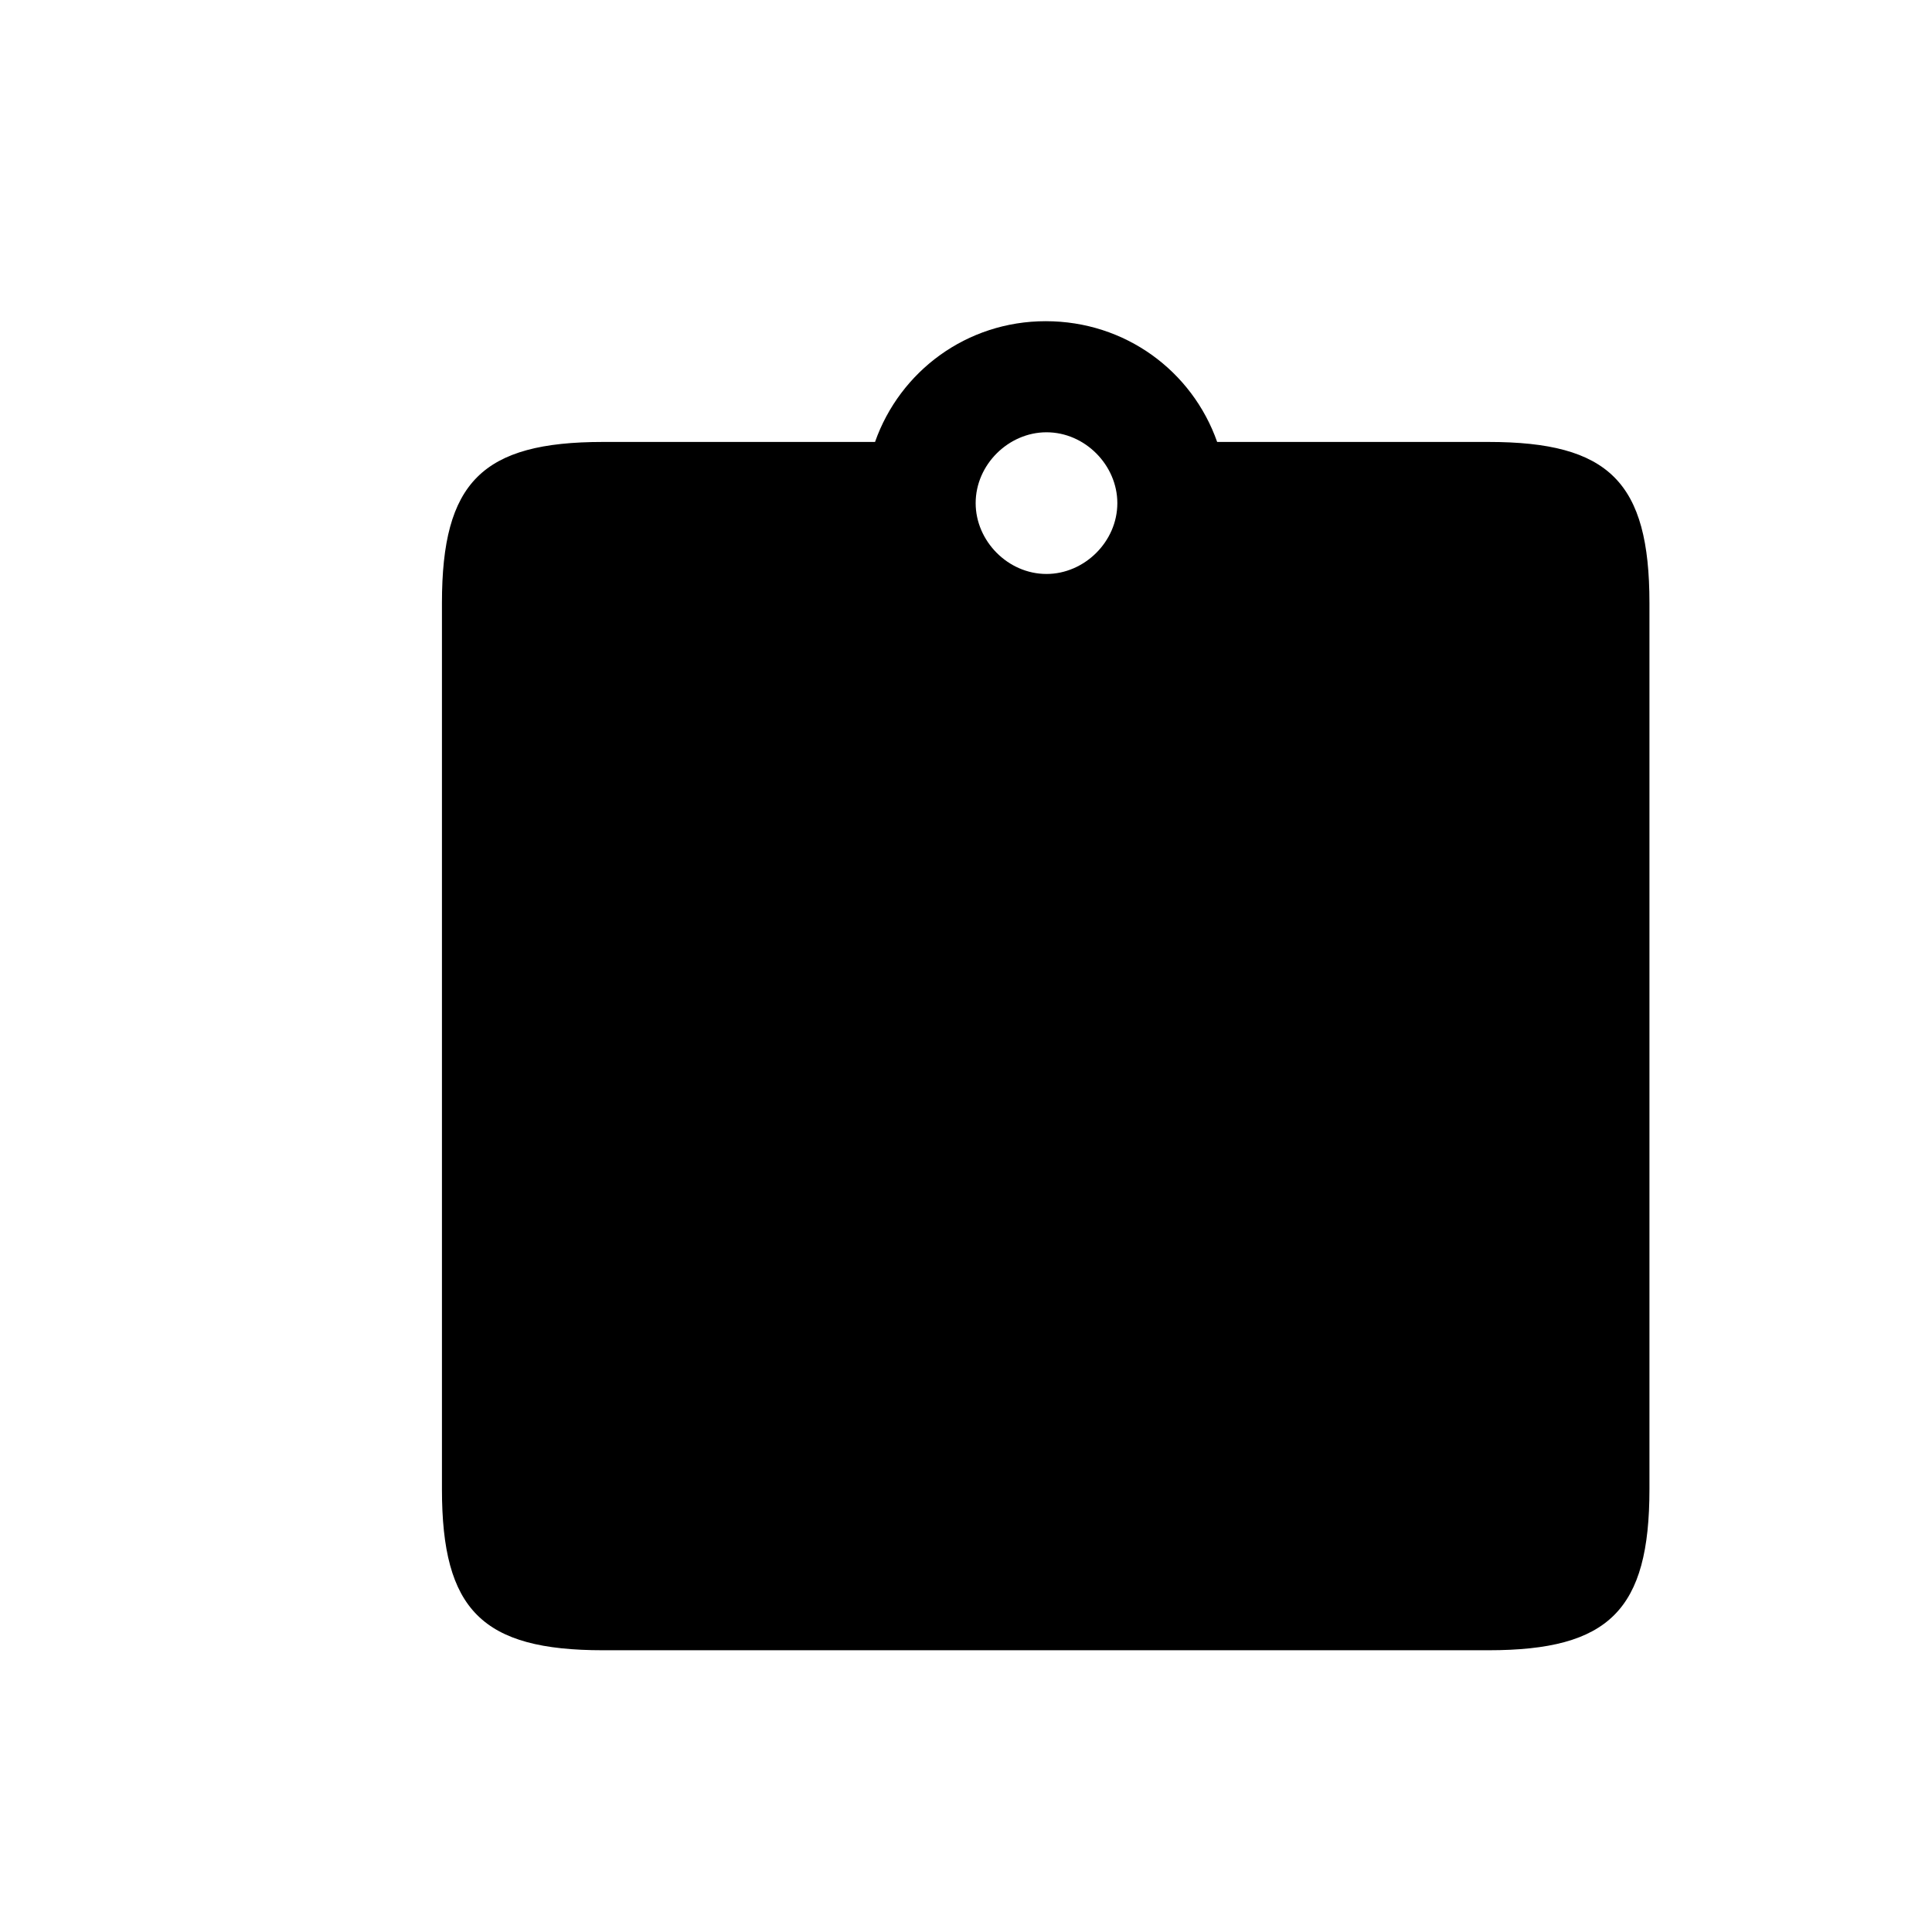
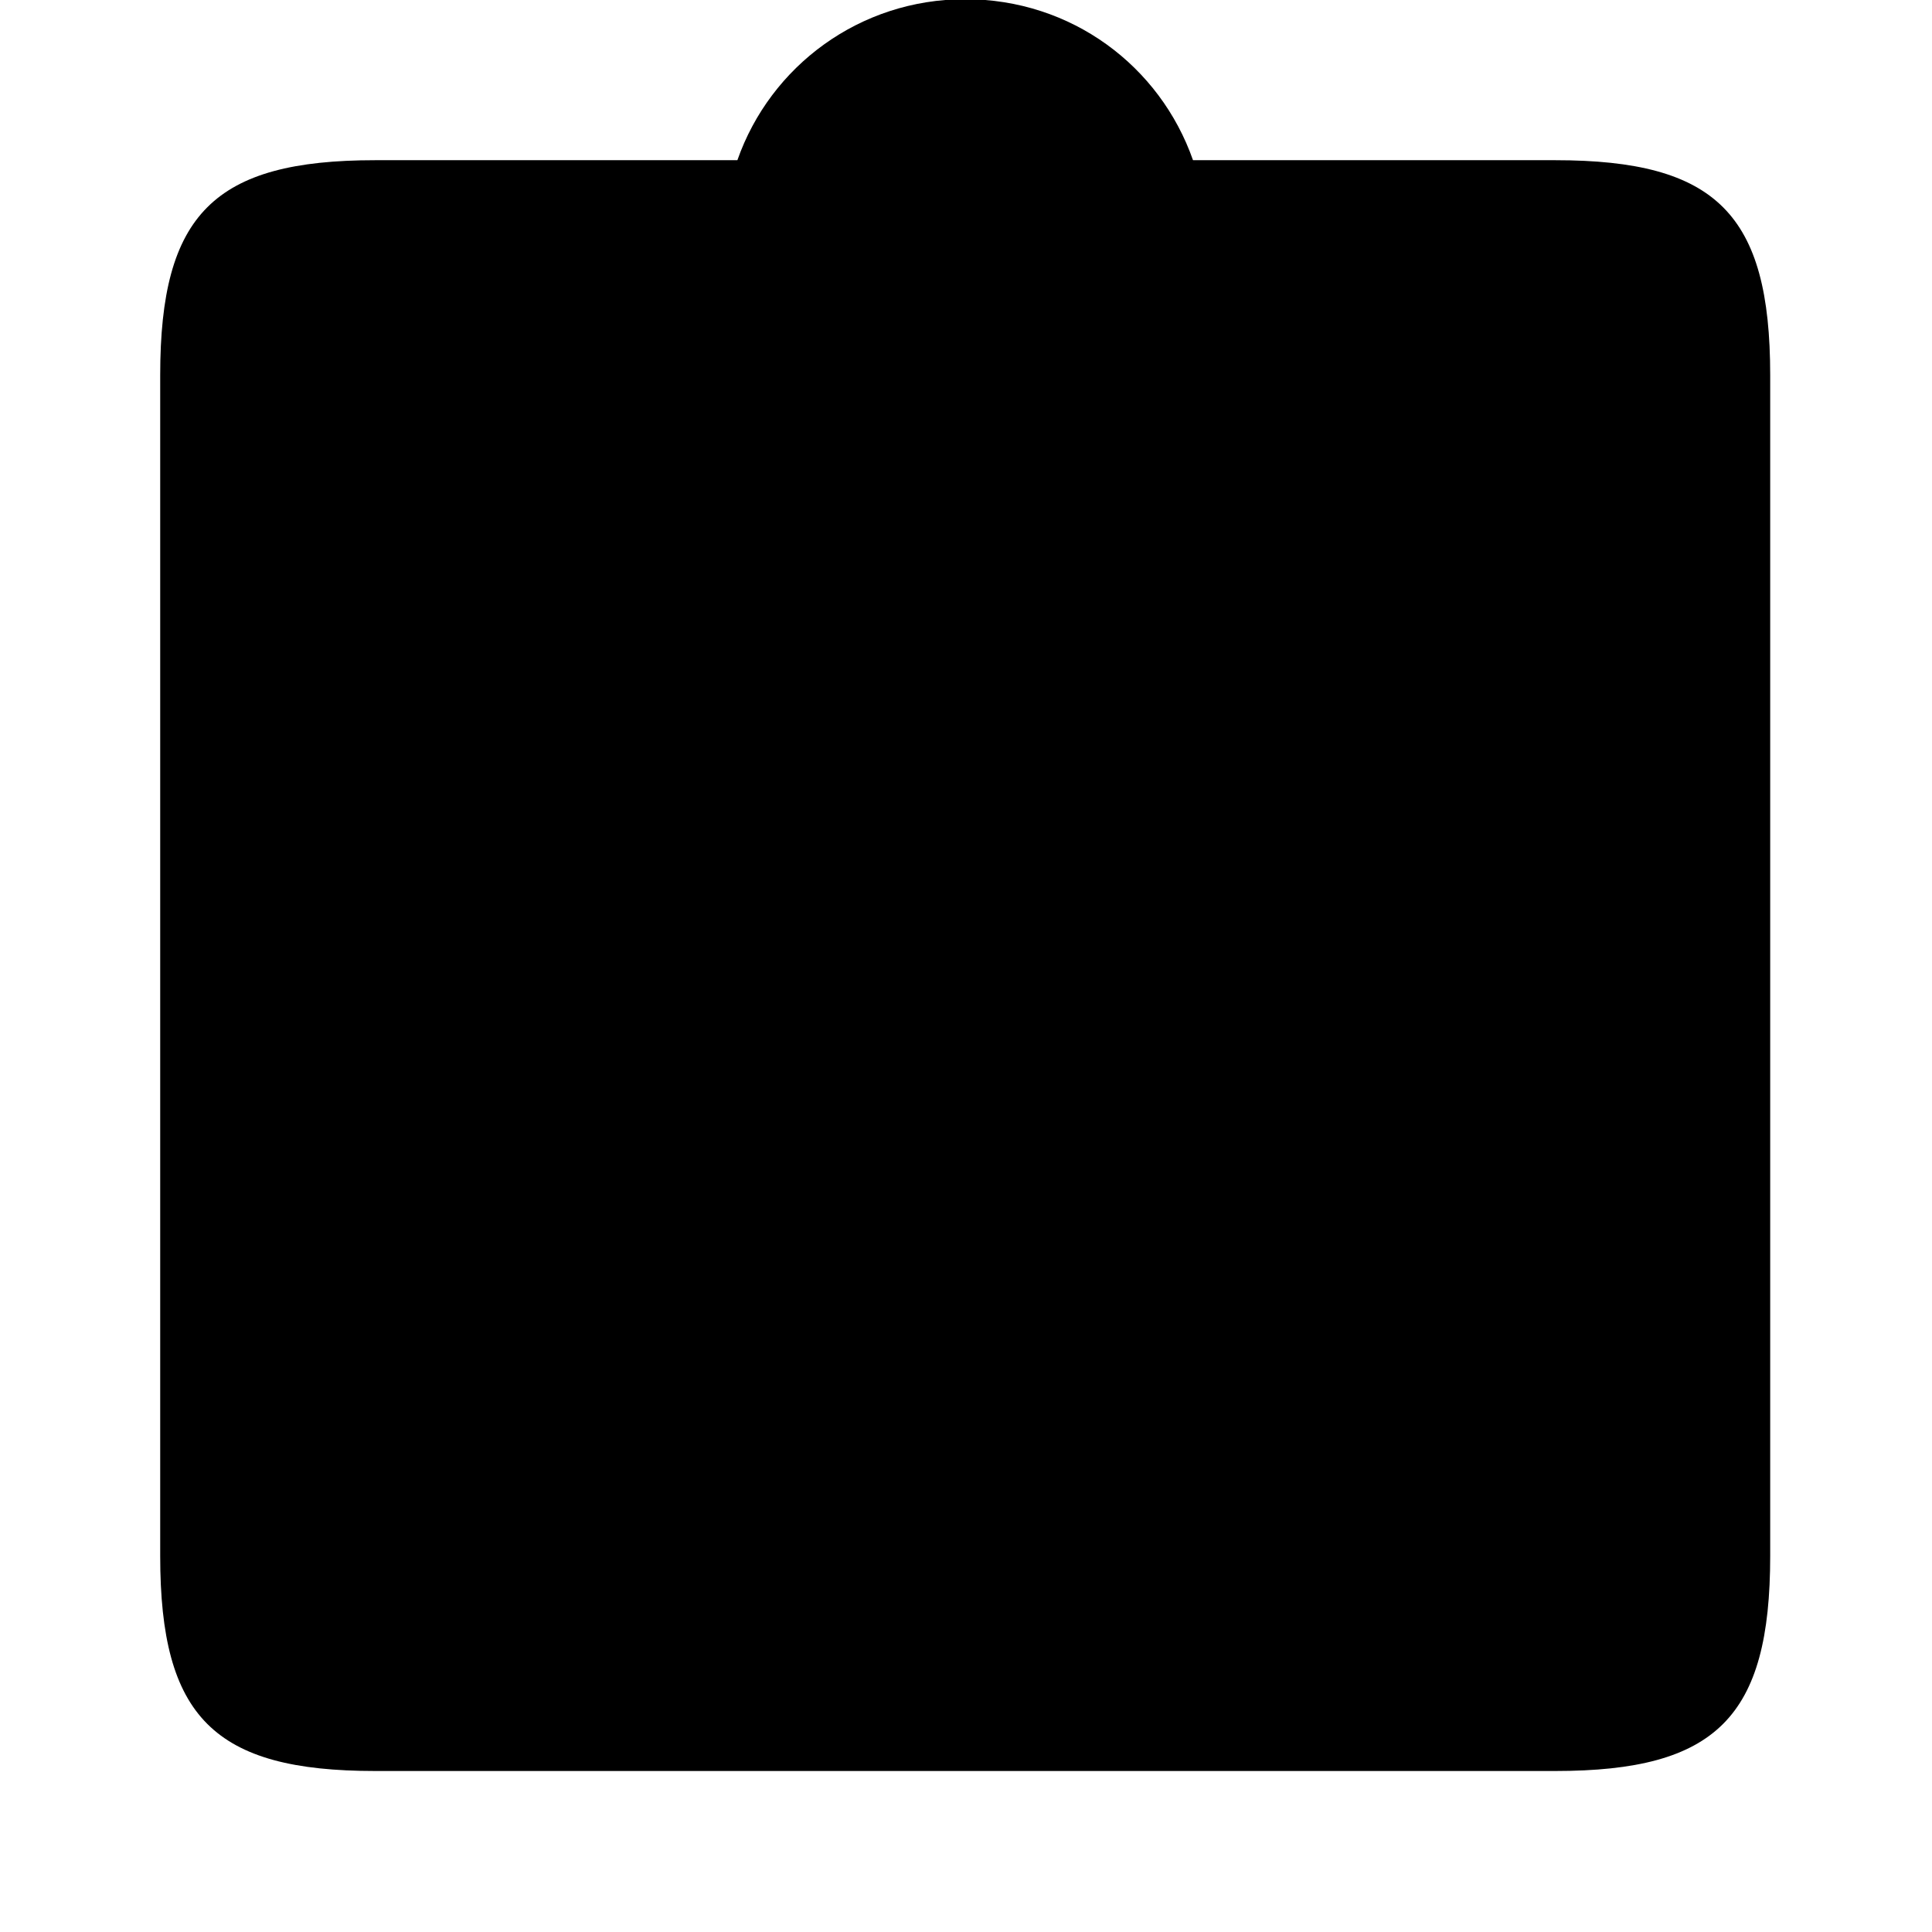
- <svg xmlns="http://www.w3.org/2000/svg" viewBox="0 0 24 24" fill="currentColor">
-   <path d="M18.5,20.5L7.49,20.5C5.99,20.5,5.49,20,5.49,18.5L5.49,7.49C5.49,5.99,5.99,5.49,7.49,5.49L10.87,5.49C11.18,4.61,12.01,3.99,12.99,3.99C13.98,3.99,14.81,4.61,15.12,5.49L18.49,5.49C19.99,5.49,20.49,5.99,20.49,7.49L20.49,18.5C20.49,20,19.99,20.5,18.49,20.5ZM13.88,6.25C13.88,5.78,13.48,5.37,13,5.37C12.53,5.37,12.12,5.77,12.12,6.25C12.12,6.72,12.52,7.13,13,7.13C13.47,7.13,13.88,6.73,13.88,6.25Z" />
+ <svg xmlns="http://www.w3.org/2000/svg" viewBox="0 0 24 24">
+   <path d="M19.33,22L4.66,22C2.66,22,1.99,21.33,1.99,19.33L1.99,4.66C1.99,2.66,2.66,1.99,4.66,1.99L9.16,1.99C9.57,0.82,10.68,-0.01,11.99,-0.01C13.31,-0.01,14.41,0.82,14.82,1.99L19.32,1.99C21.32,1.99,21.99,2.66,21.99,4.66L21.99,19.33C21.99,21.33,21.32,22,19.32,22Z" fill="currentColor" />
+   <path d="M13.17,3C13.17,2.37,12.64,1.83,12,1.83C11.37,1.83,10.83,2.36,10.83,3C10.83,3.63,11.36,4.17,12,4.17C12.63,4.17,13.17,3.64,13.17,3Z" fill="currentColor" />
</svg>
